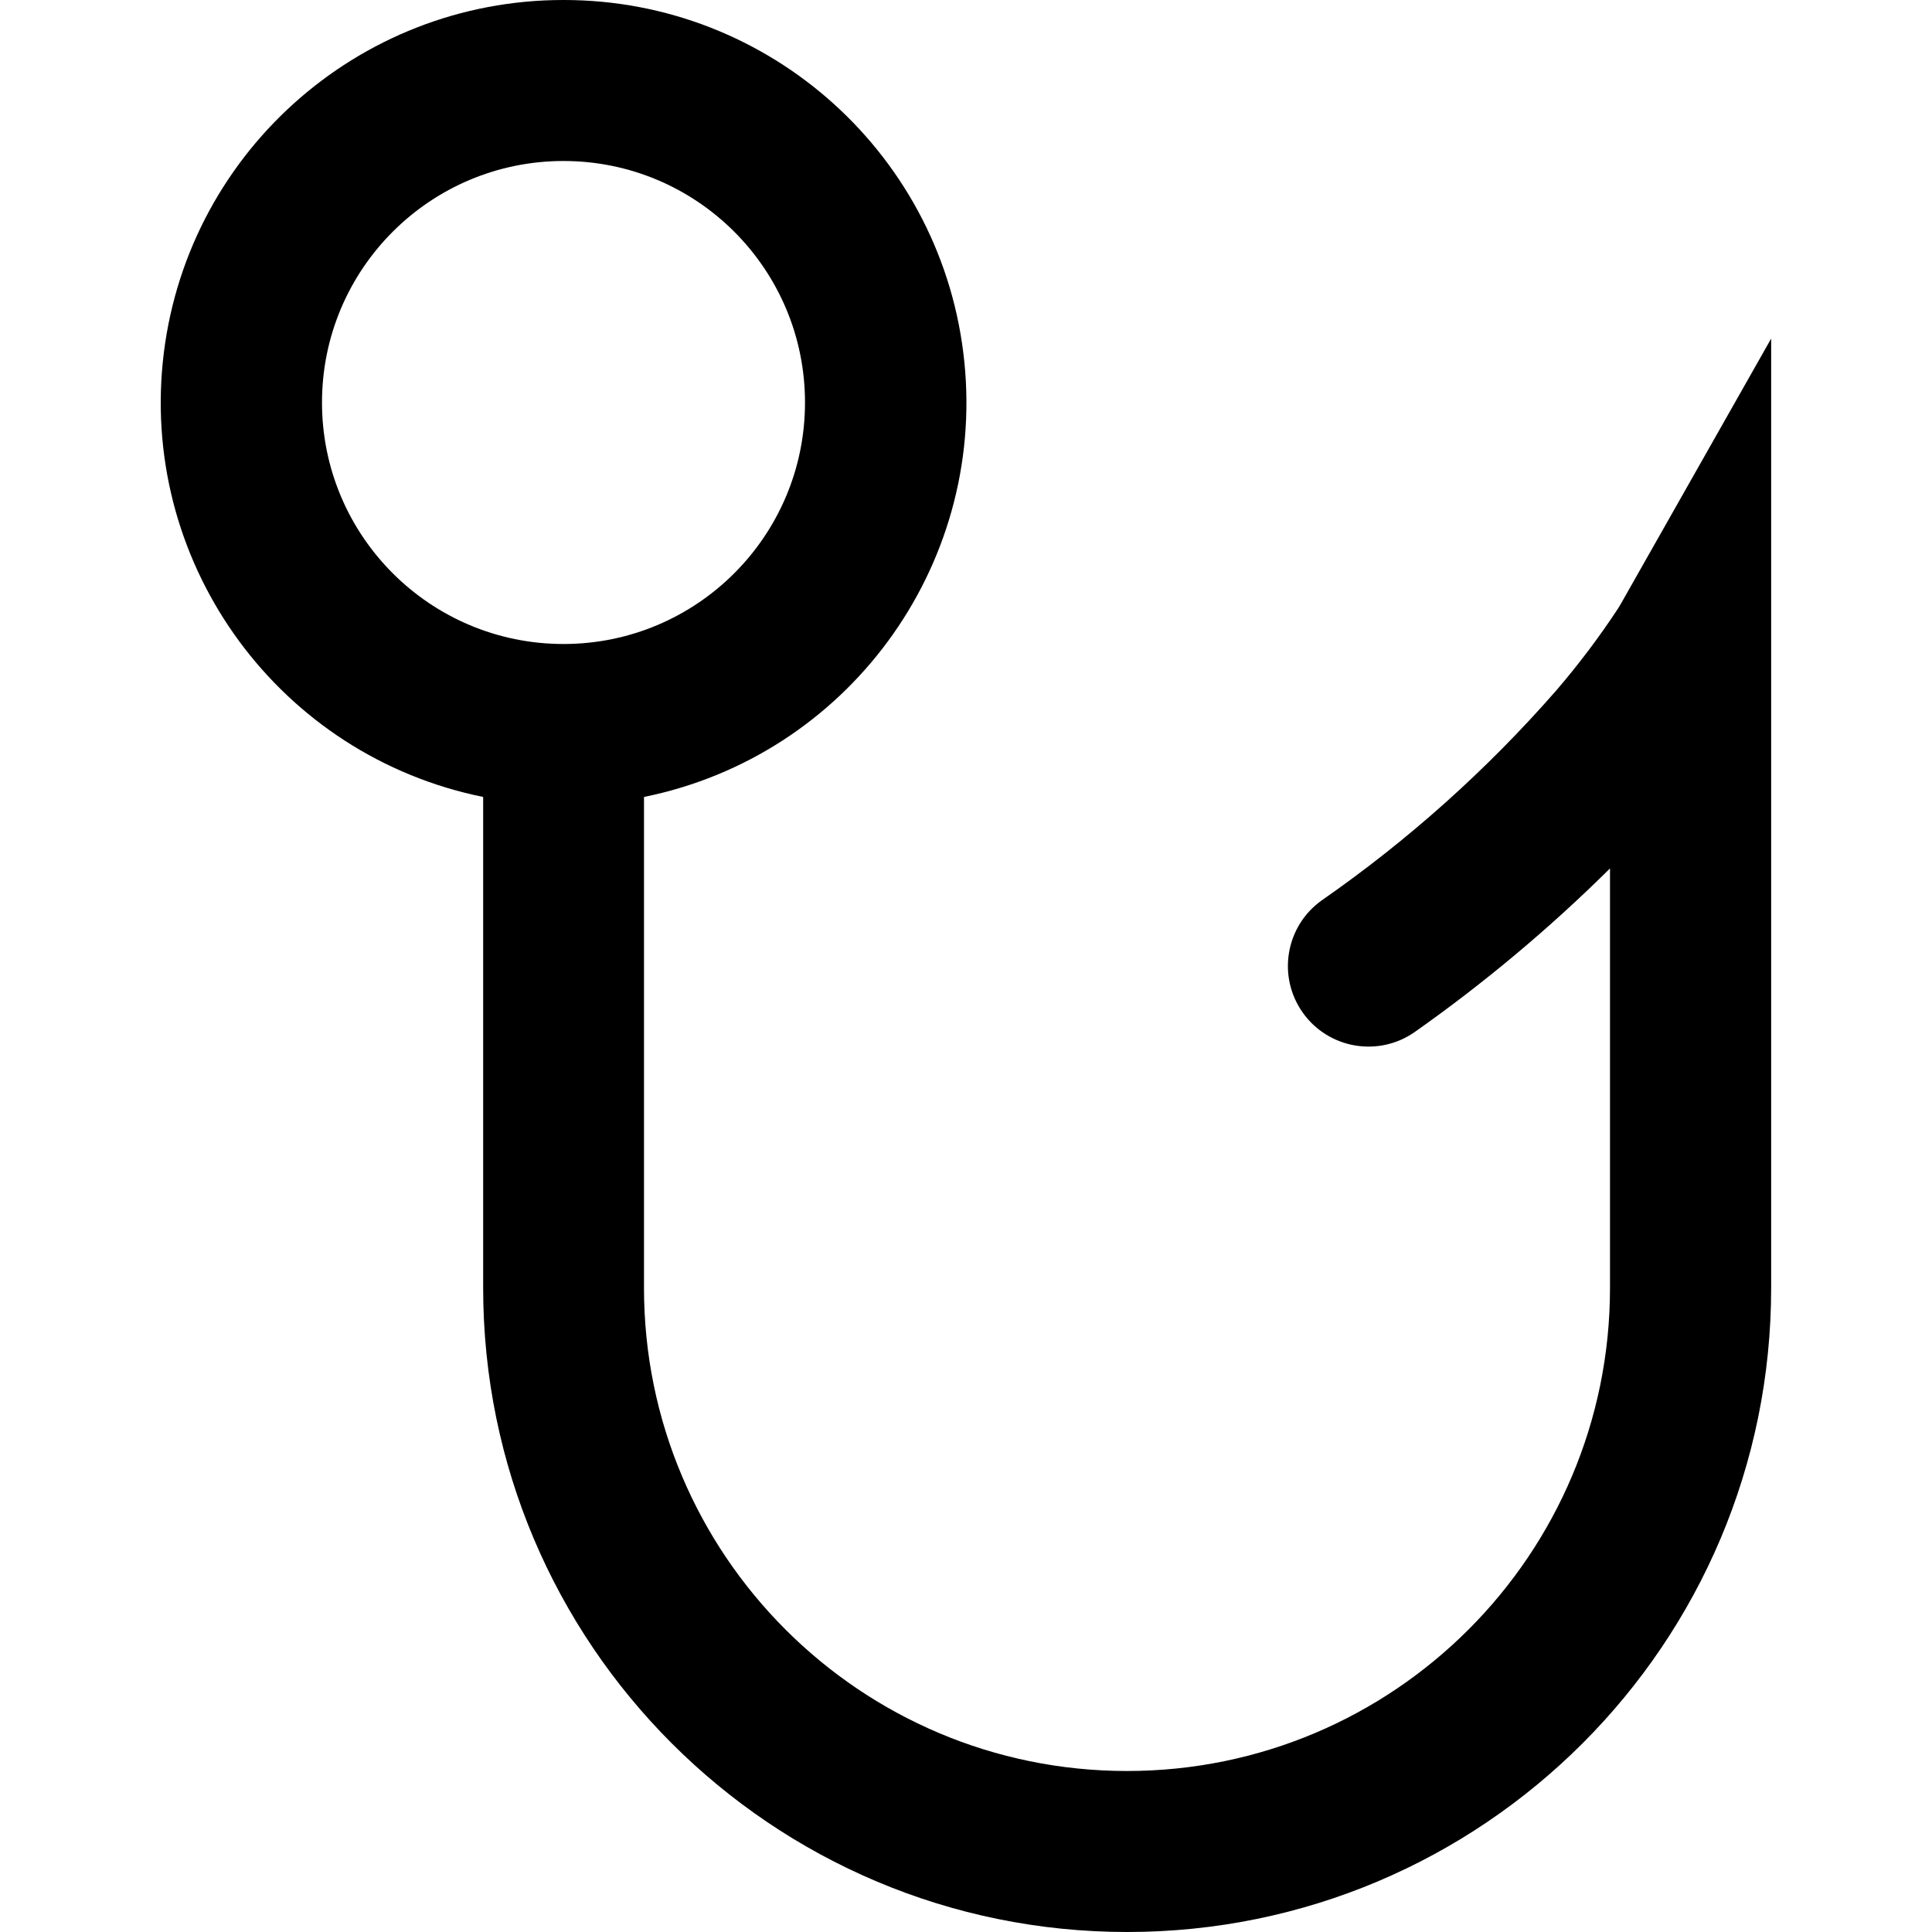
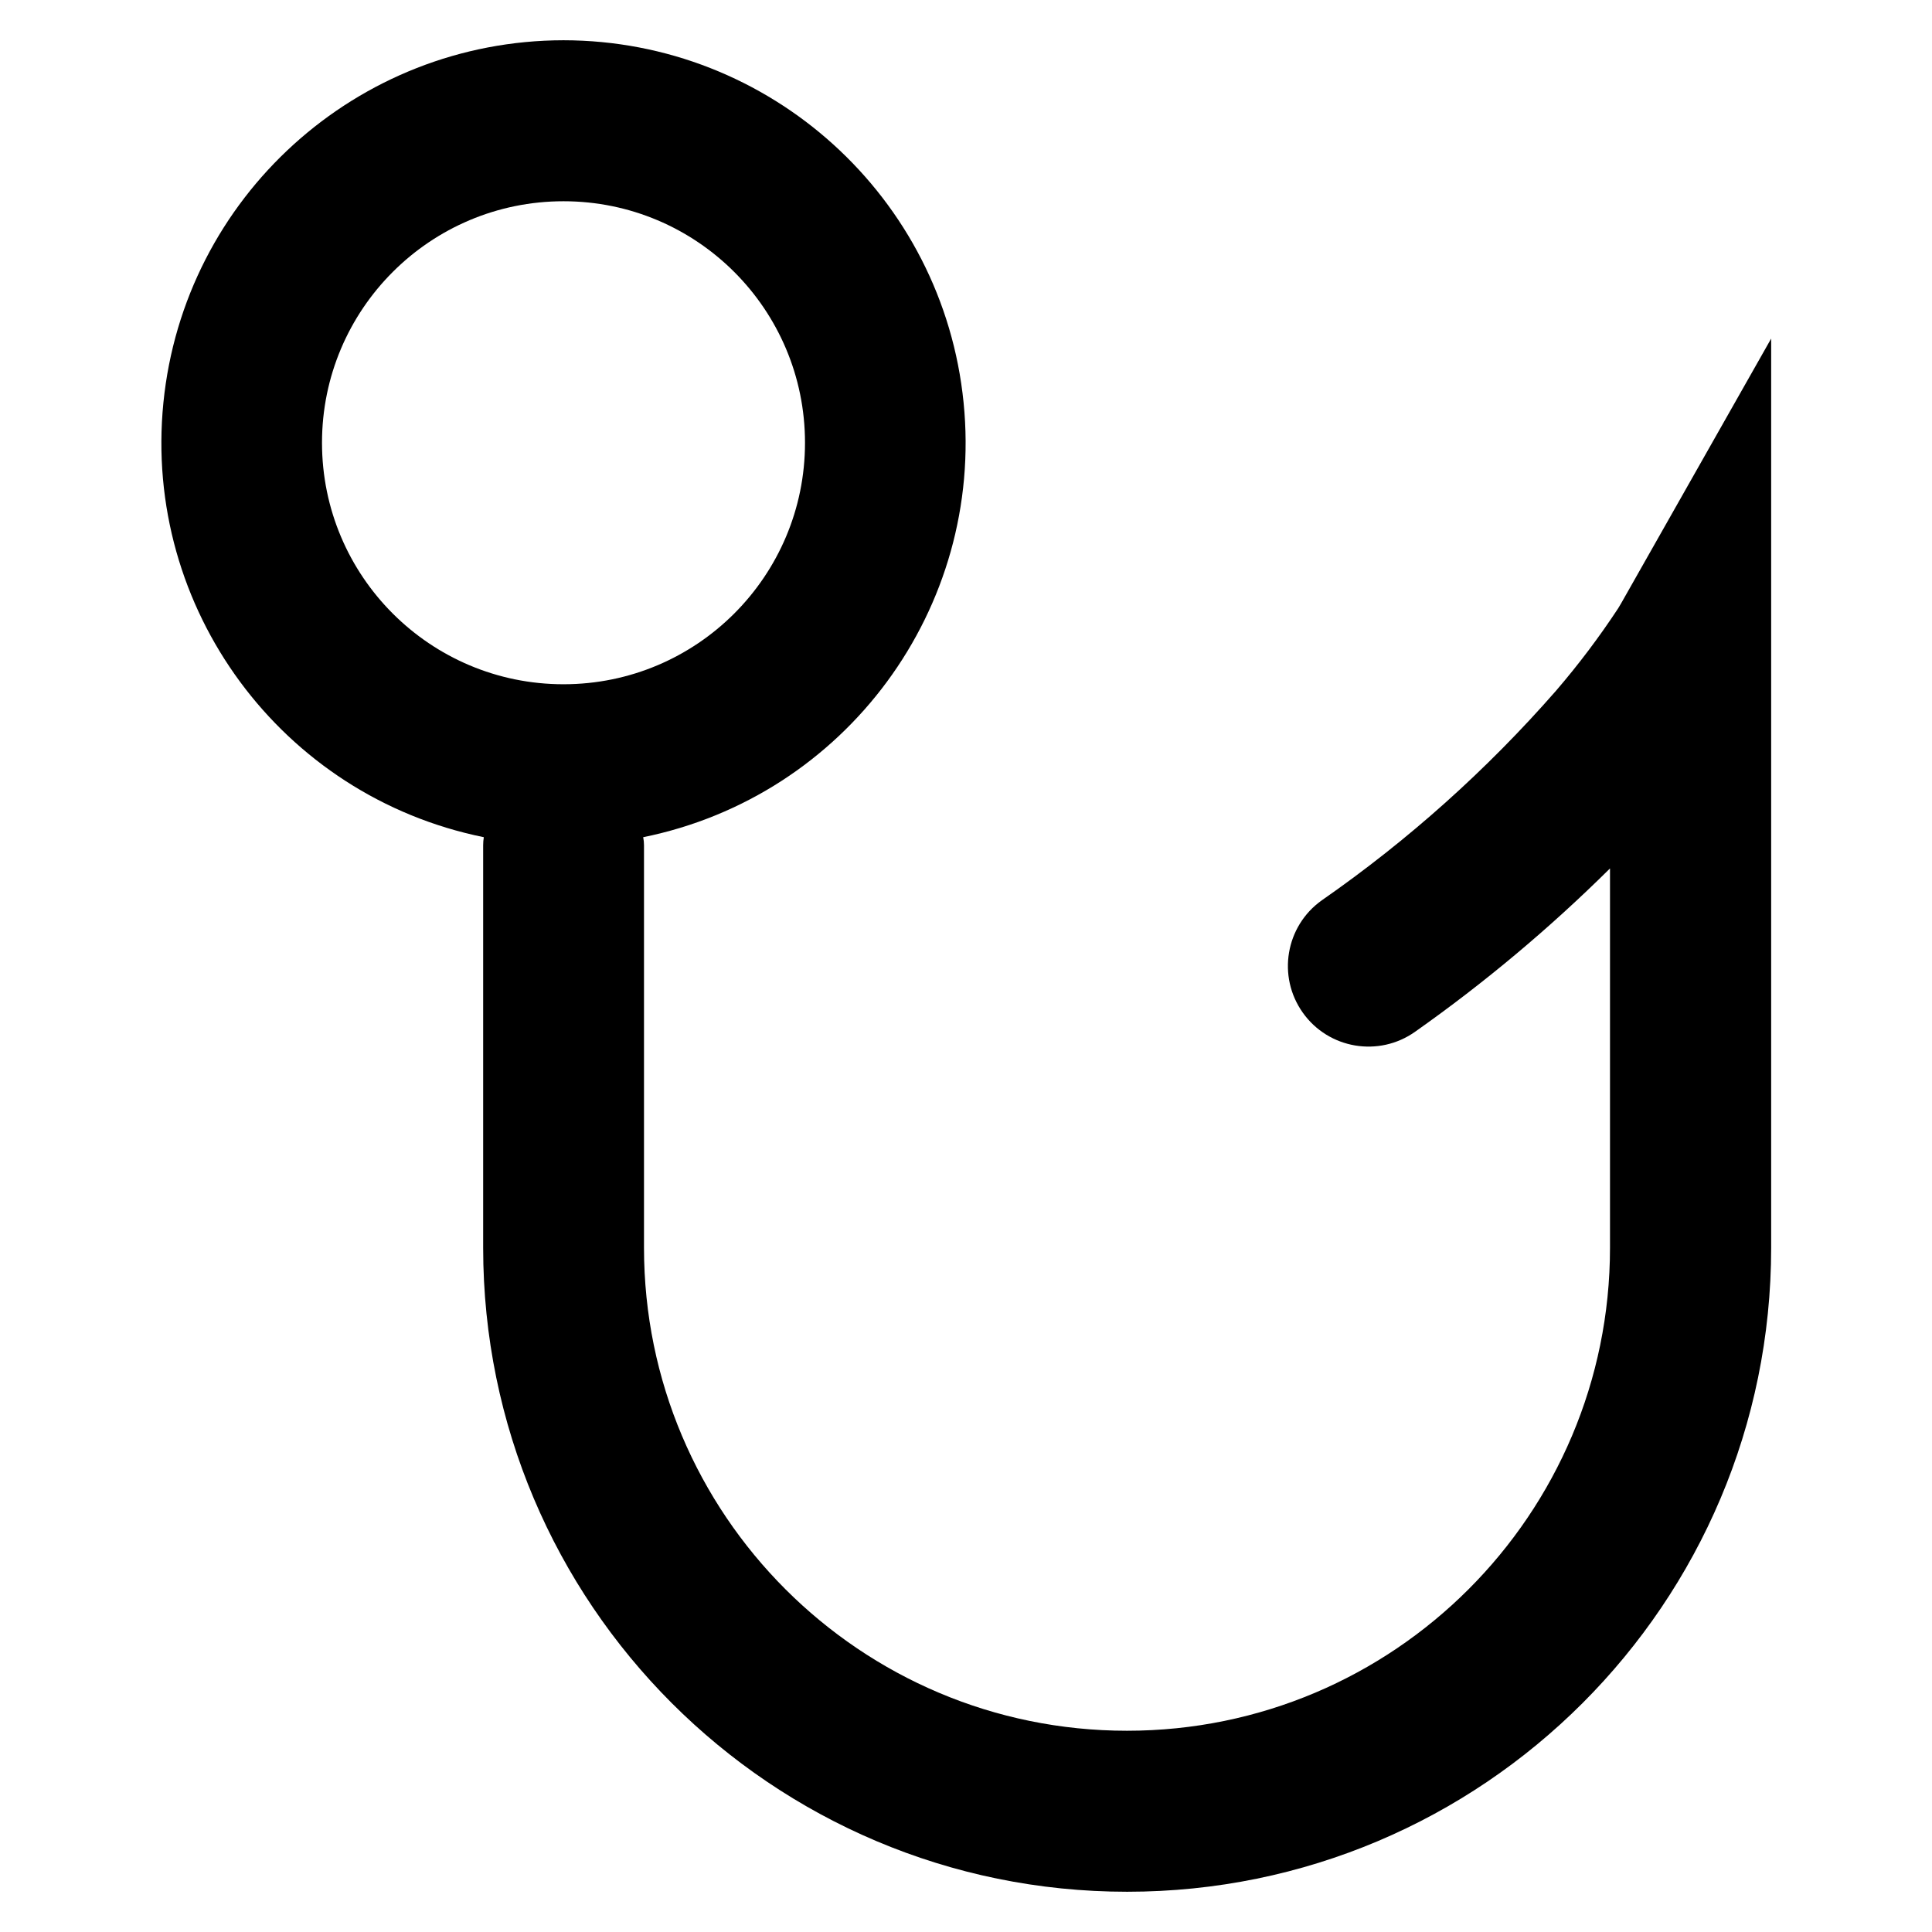
<svg xmlns="http://www.w3.org/2000/svg" fill="none" viewBox="0 0 12 12">
-   <path fill-rule="evenodd" d="M3.5 0A2.5 2.5 0 0 1 4 4.95V8a3 3 0 0 0 6 0V5.394a9.5 9.5 0 0 1-1.21 1.014.5.5 0 0 1-.58-.816A8 8 0 0 0 9.665 4.29a5 5 0 0 0 .386-.512l.013-.022.002-.003.935-1.65V8a4 4 0 0 1-8 0V4.95A2.5 2.5 0 0 1 3.5 0m0 1a1.5 1.5 0 1 0 0 3 1.5 1.5 0 0 0 0-3" class="union" clip-rule="evenodd" fill="currentColor" />
+   <path fill-rule="evenodd" d="M3.5.25a2.5 2.5 0 0 1 .495 4.95Q4 5.225 4 5.25v2.5a3 3 0 0 0 6 0V5.394a9.5 9.5 0 0 1-1.21 1.014.5.5 0 0 1-.58-.816A8 8 0 0 0 9.665 4.29a5 5 0 0 0 .386-.512l.013-.022.002-.003.935-1.65V7.75a4 4 0 1 1-8 0v-2.5q0-.025.004-.05A2.5 2.5 0 0 1 3.5.25m0 1a1.5 1.5 0 1 0 0 3 1.5 1.5 0 0 0 0-3" class="union" clip-rule="evenodd" fill="currentColor" />
</svg>
